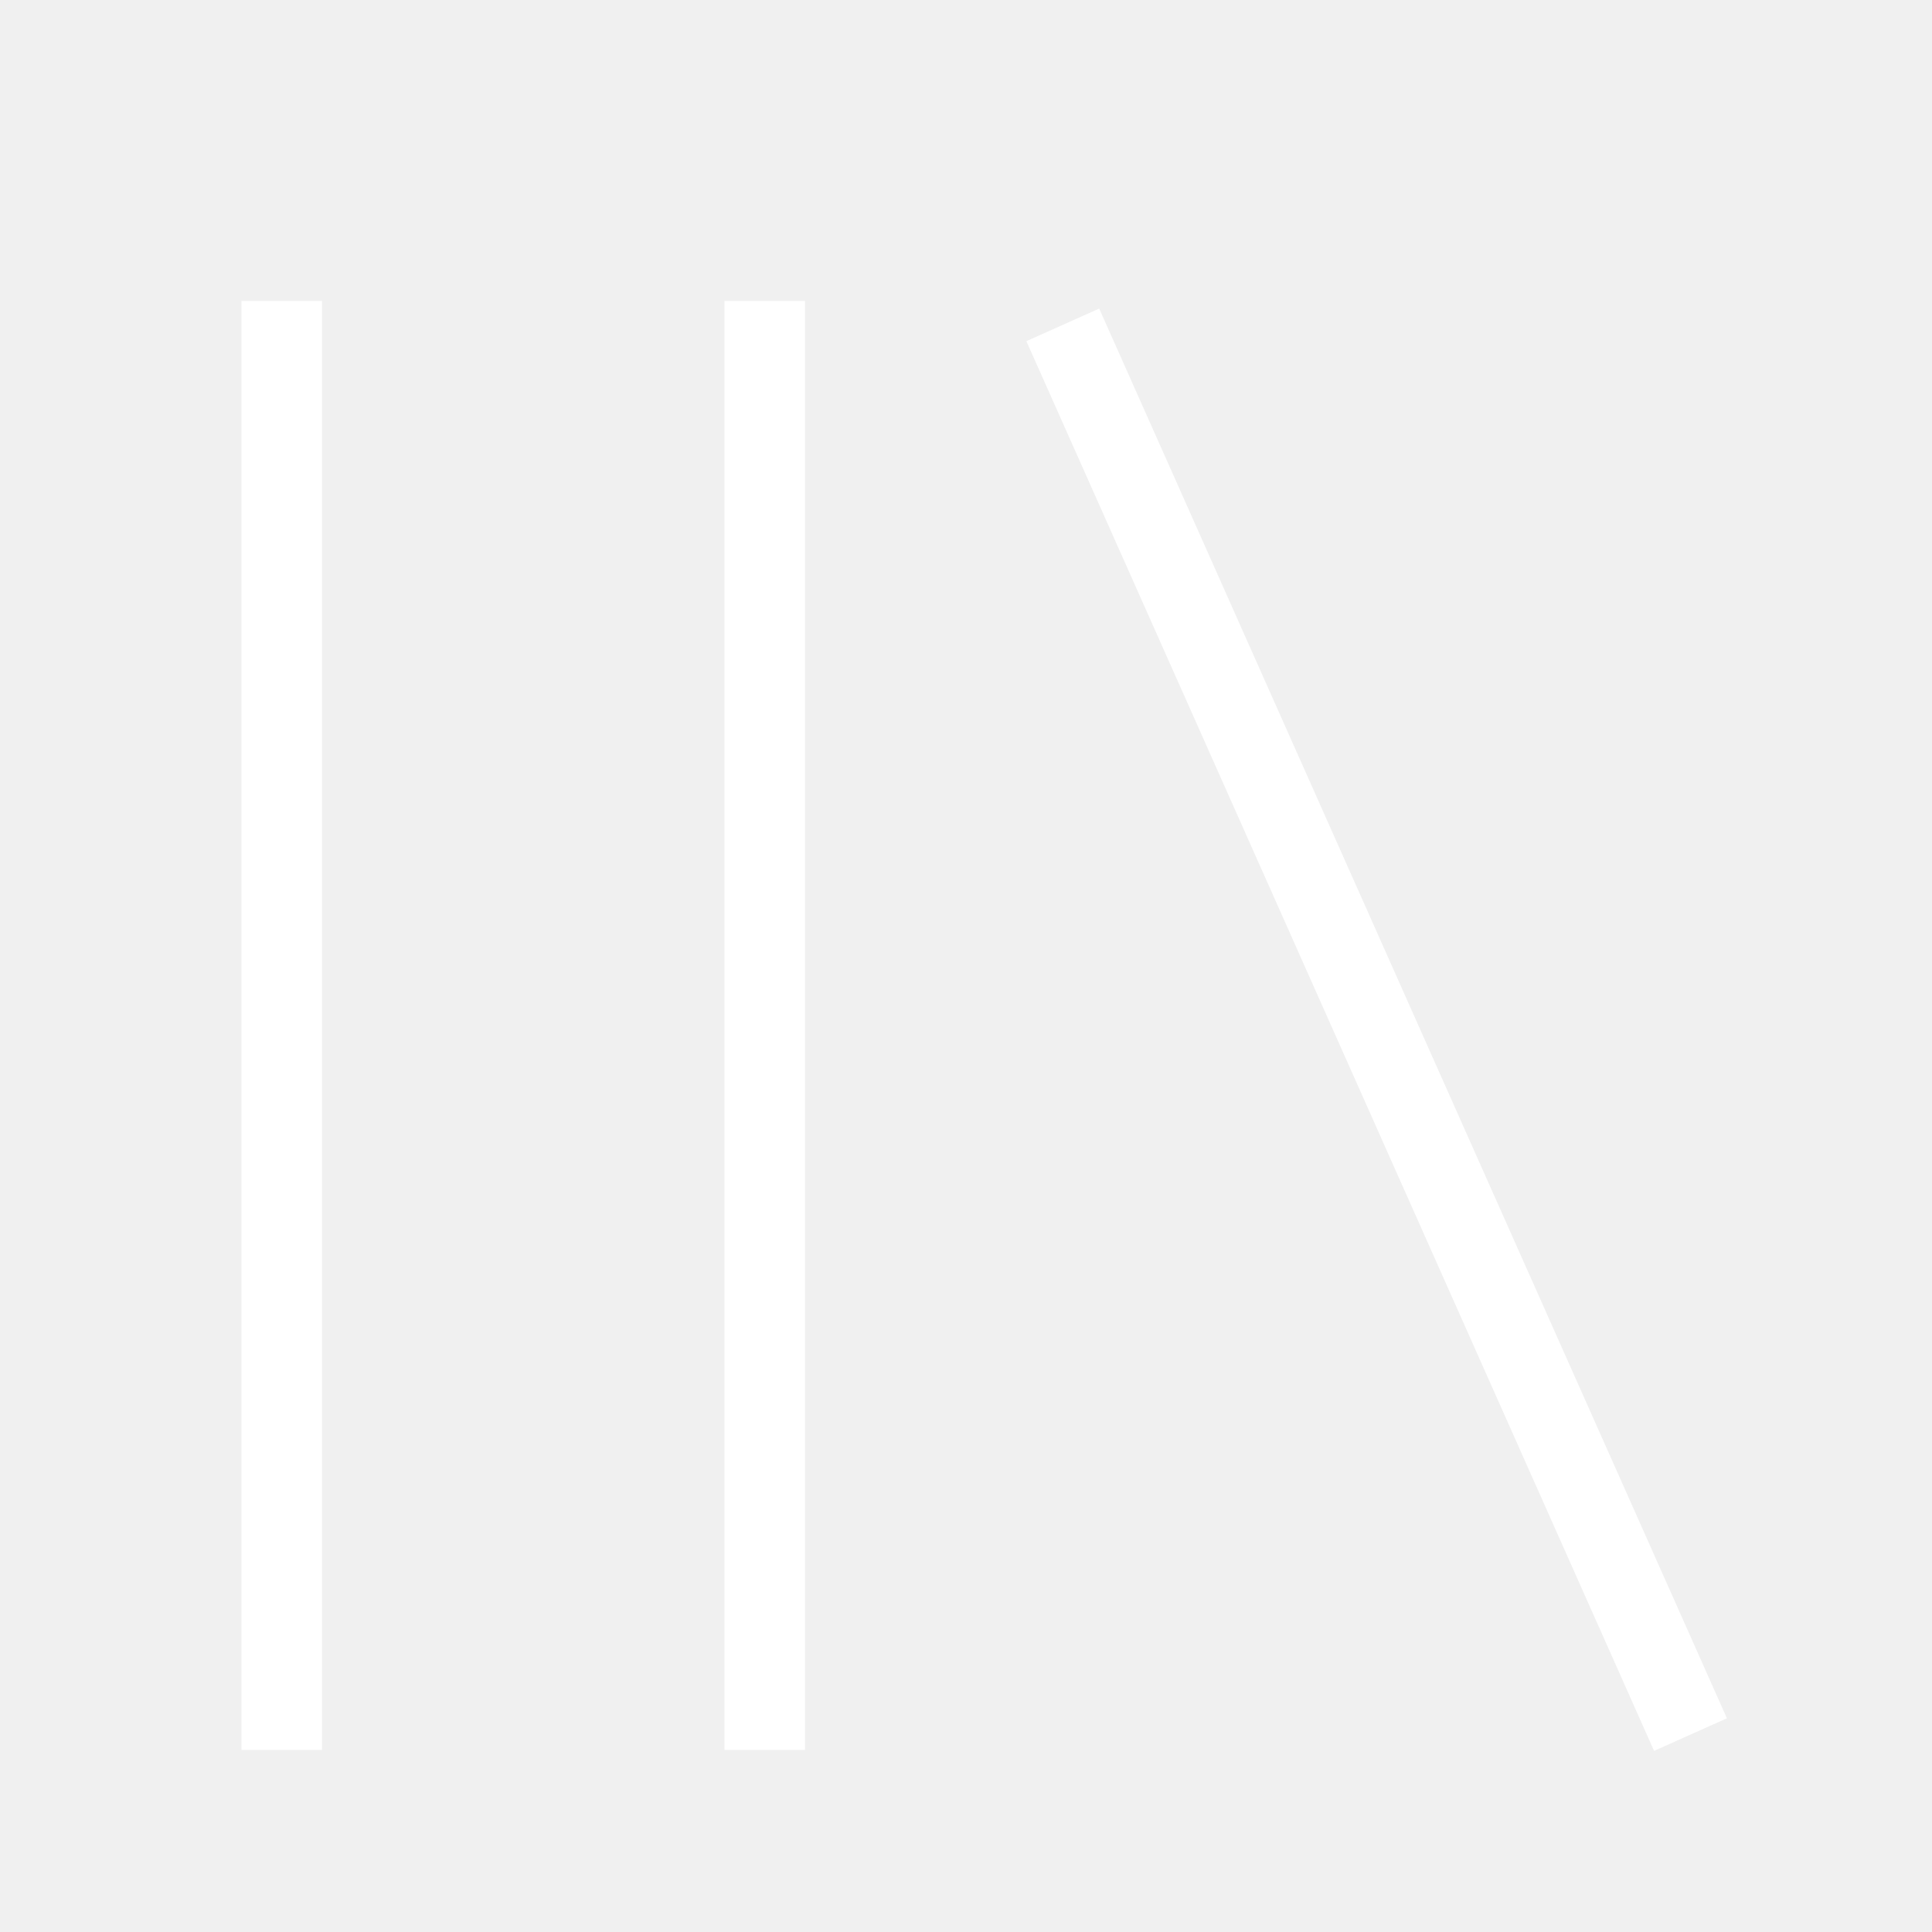
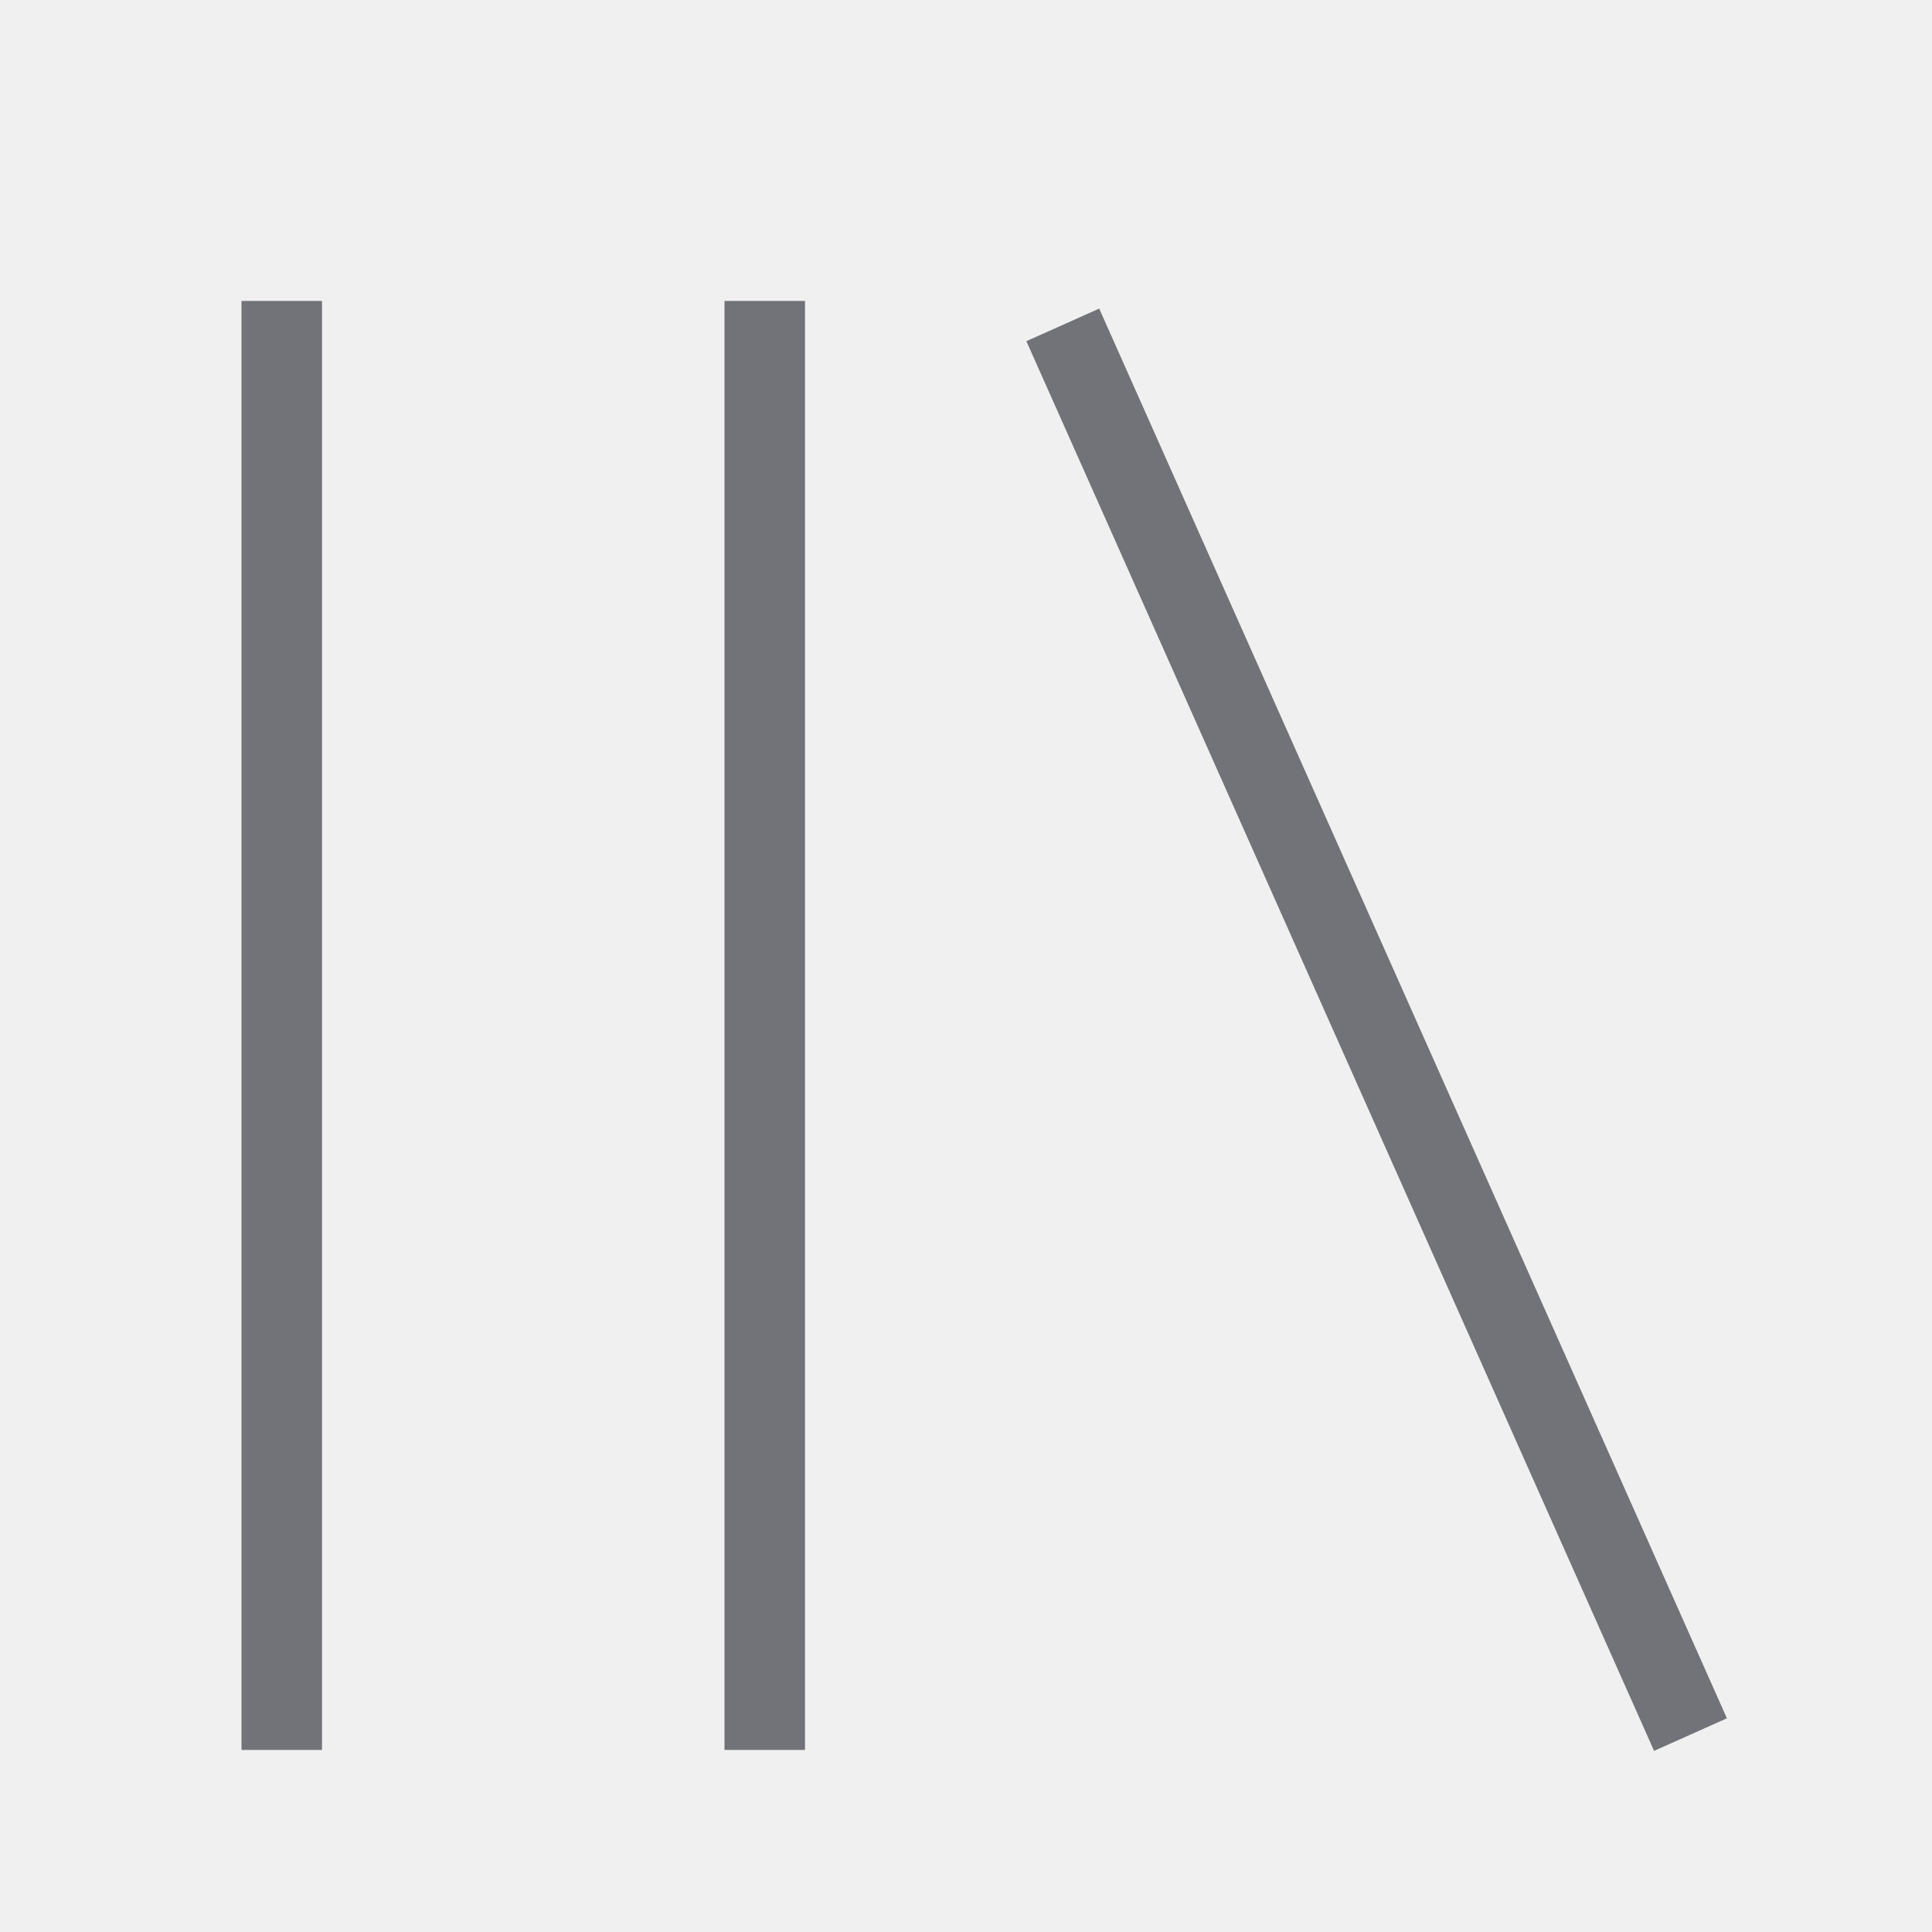
<svg xmlns="http://www.w3.org/2000/svg" viewBox="0 0 512 512">
-   <path d="M291.301 81.778l166.349 373.587-19.301 8.635-166.349-373.587zM64 463.746v-384h21.334v384h-21.334zM192 463.746v-384h21.334v384h-21.334z" fill="#ffffff" />
+   <path d="M291.301 81.778l166.349 373.587-19.301 8.635-166.349-373.587zM64 463.746v-384h21.334v384h-21.334zM192 463.746v-384h21.334v384h-21.334z" fill="#717378" />
</svg>
